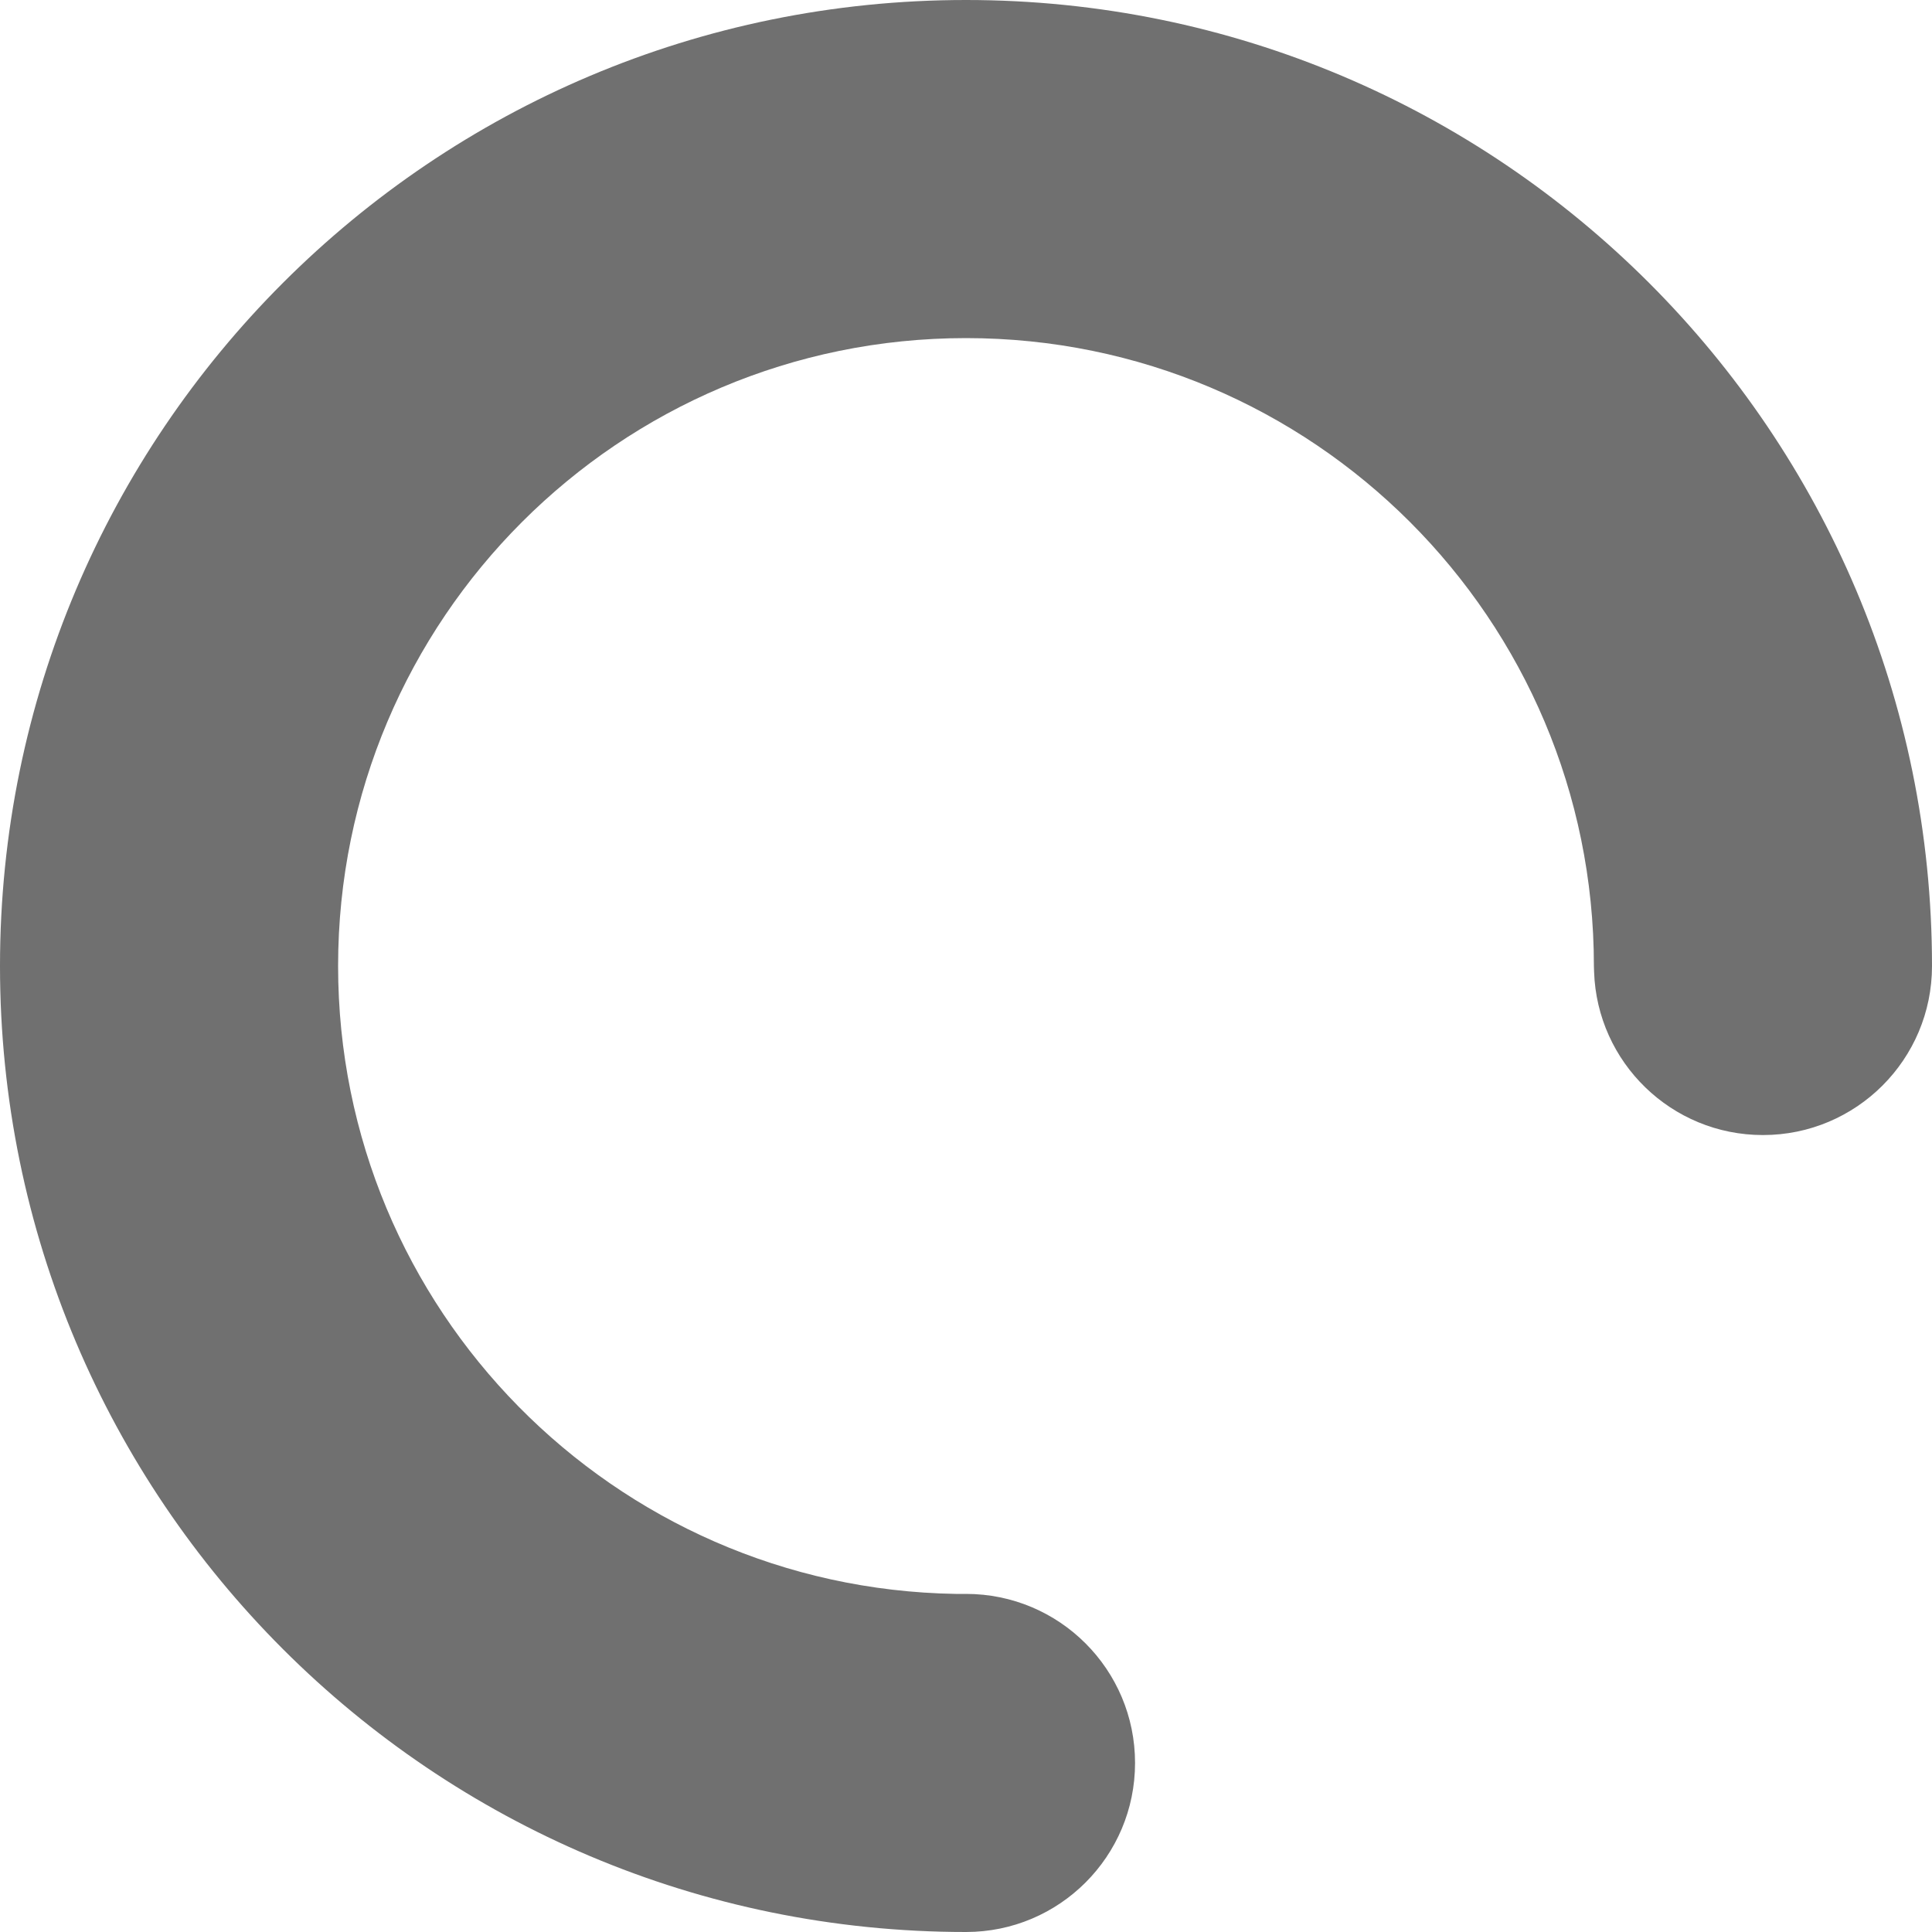
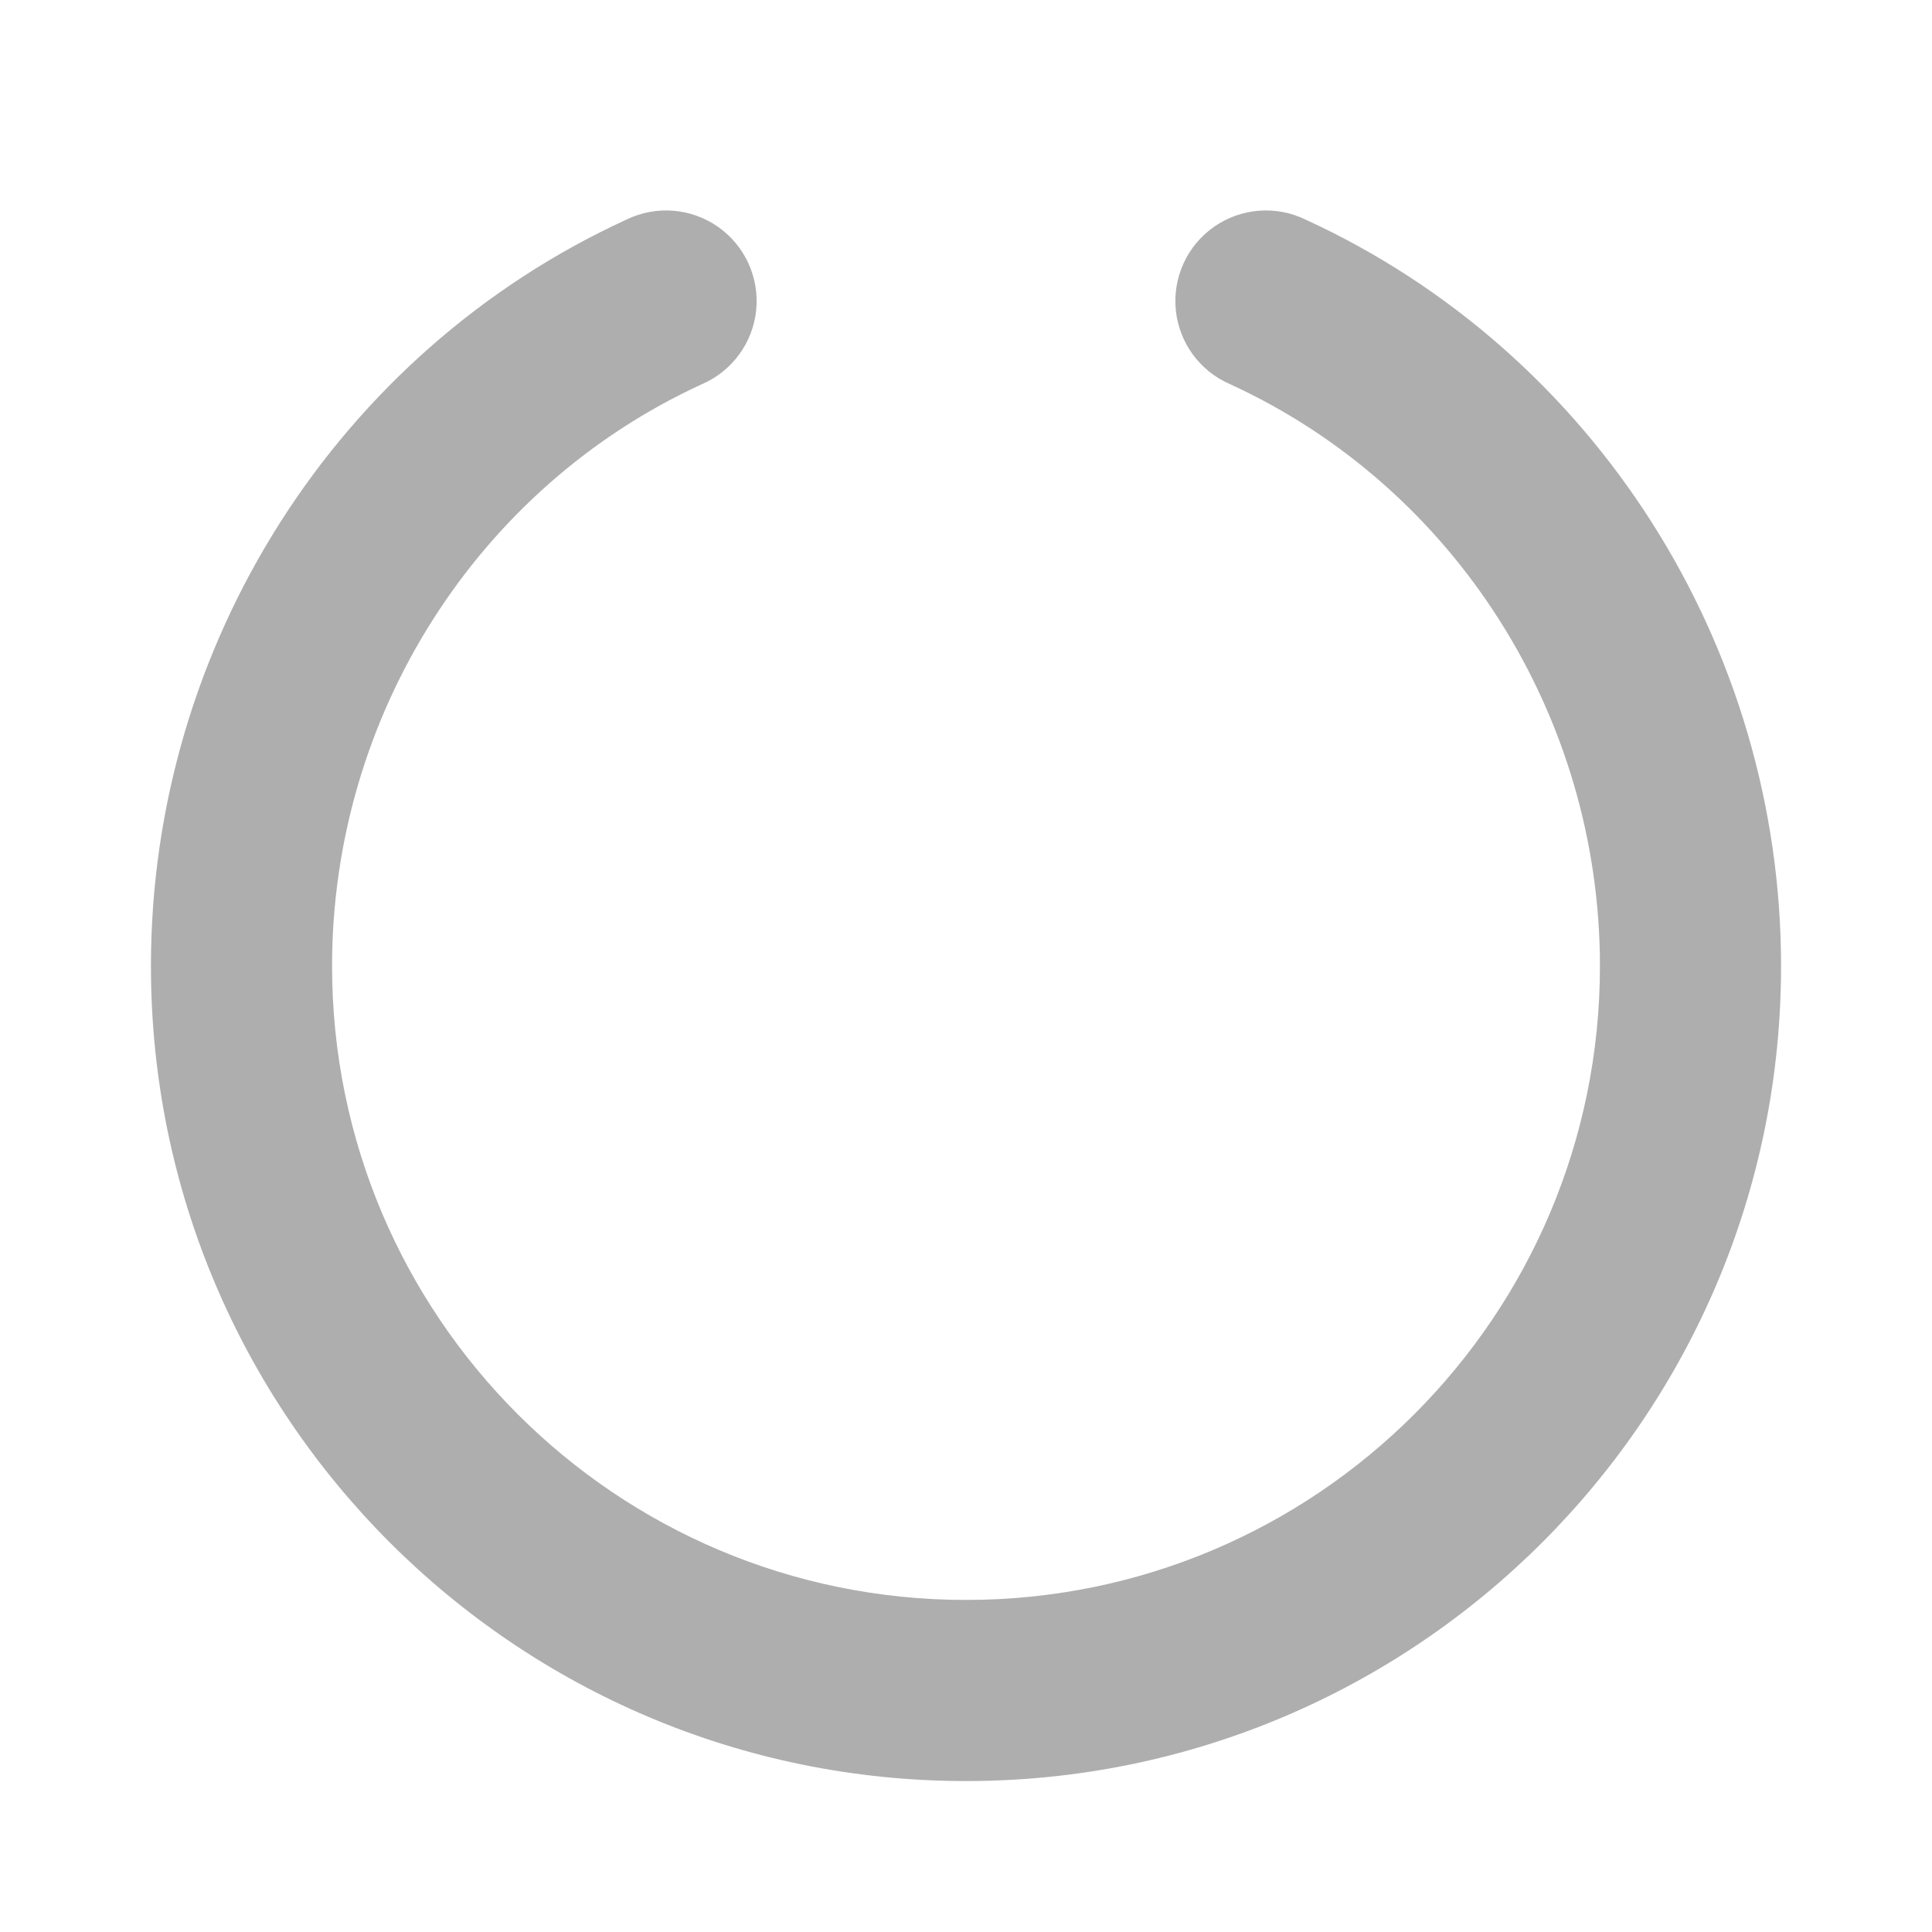
- <svg xmlns="http://www.w3.org/2000/svg" t="1705223150076" class="icon" viewBox="0 0 1024 1024" version="1.1" p-id="8711" width="128" height="128">
-   <path d="M512 0c282.8 0 512 229.2 512 512 0 49.5-40.1 89.6-89.6 89.6-48.5 0-87.9-38.5-89.5-86.5l-0.1-3.1c0-183.8-149-332.8-332.8-332.8S179.2 328.2 179.2 512c0 182 146 329.8 327.3 332.8h5.5c49.5 0 89.6 40.1 89.6 89.6 0 49.5-40.1 89.6-89.6 89.6C229.2 1024 0 794.8 0 512S229.2 0 512 0z" p-id="8712" fill="#707070" />
+ <svg xmlns="http://www.w3.org/2000/svg" width="20" height="20" fill="#aeaeae" viewBox="0 0 256 256">
+   <path d="M236,128a108,108,0,0,1-216,0c0-42.52,24.73-81.34,63-98.9A12,12,0,1,1,93,50.91C63.24,64.57,44,94.83,44,128a84,84,0,0,0,168,0c0-33.17-19.24-63.43-49-77.09A12,12,0,1,1,173,29.1C211.27,46.66,236,85.48,236,128Z" />
</svg>
